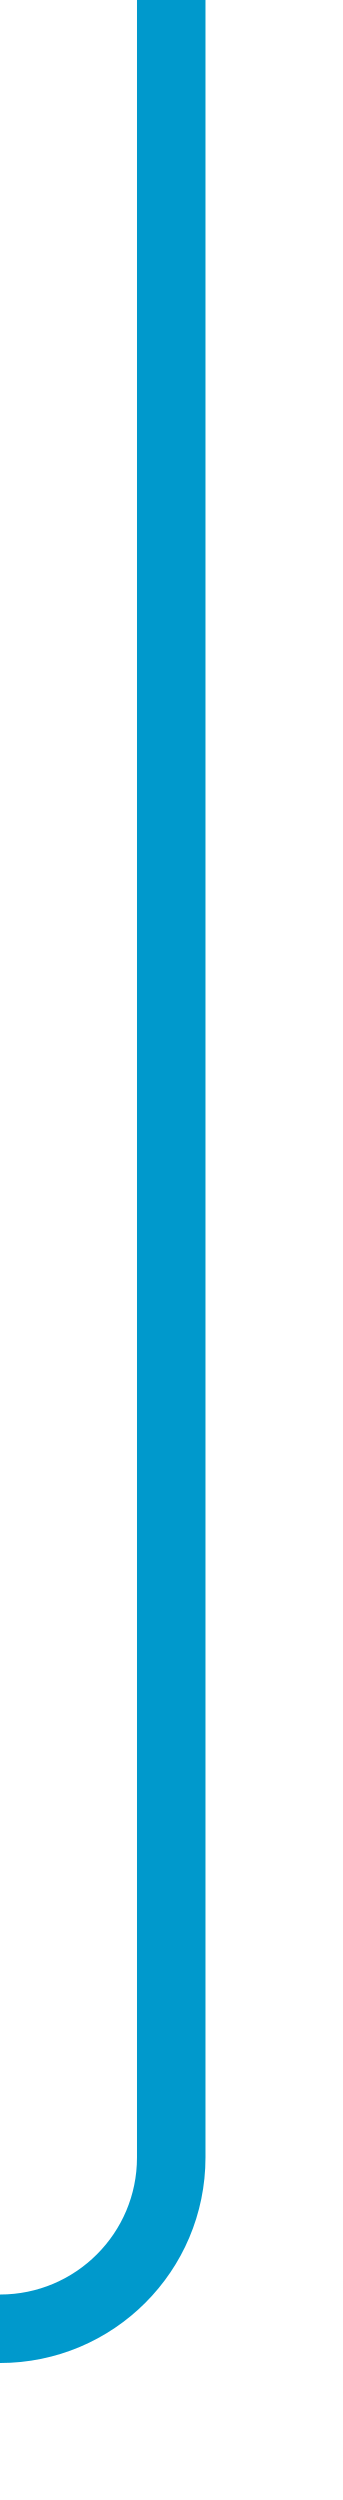
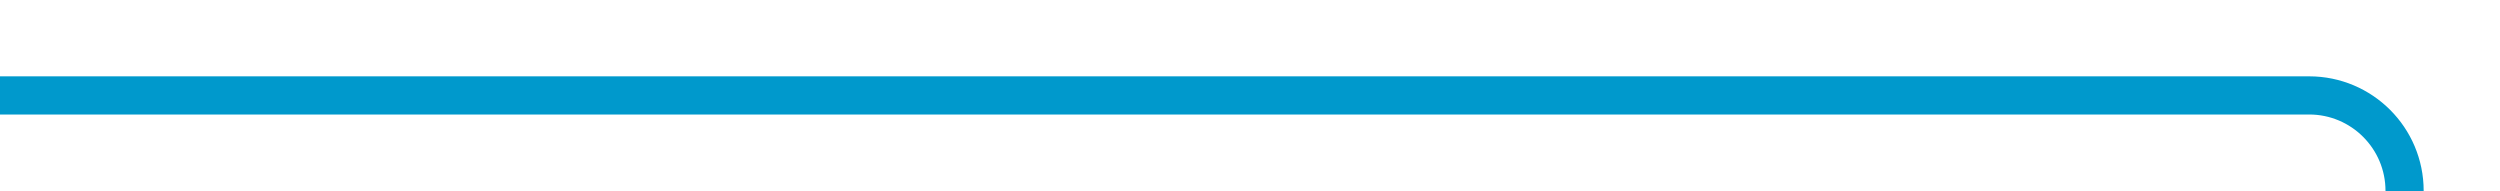
- <svg xmlns="http://www.w3.org/2000/svg" version="1.1" width="10px" height="73px" preserveAspectRatio="xMidYMin meet" viewBox="385 1783  8 73">
-   <path d="M 389 1783  L 389 1846  A 5 5 0 0 1 384 1851 L 260 1851  " stroke-width="2" stroke="#0099cc" fill="none" />
-   <path d="M 265.107 1855.293  L 260.814 1851  L 265.107 1846.707  L 263.693 1845.293  L 258.693 1850.293  L 257.986 1851  L 258.693 1851.707  L 263.693 1856.707  L 265.107 1855.293  Z " fill-rule="nonzero" fill="#0099cc" stroke="none" />
+ <svg xmlns="http://www.w3.org/2000/svg" version="1.1" width="131px" height="10px" preserveAspectRatio="xMinYMid meet" viewBox="258 1945  131 8">
+   <path d="M 258 1949  L 379 1949  A 5 5 0 0 1 384 1954 L 384 2039  " stroke-width="2" stroke="#0099cc" fill="none" />
+   <path d="M 388.293 2033.893  L 384 2038.186  L 379.707 2033.893  L 378.293 2035.307  L 383.293 2040.307  L 384 2041.014  L 384.707 2040.307  L 389.707 2035.307  L 388.293 2033.893  Z " fill-rule="nonzero" fill="#0099cc" stroke="none" />
</svg>
